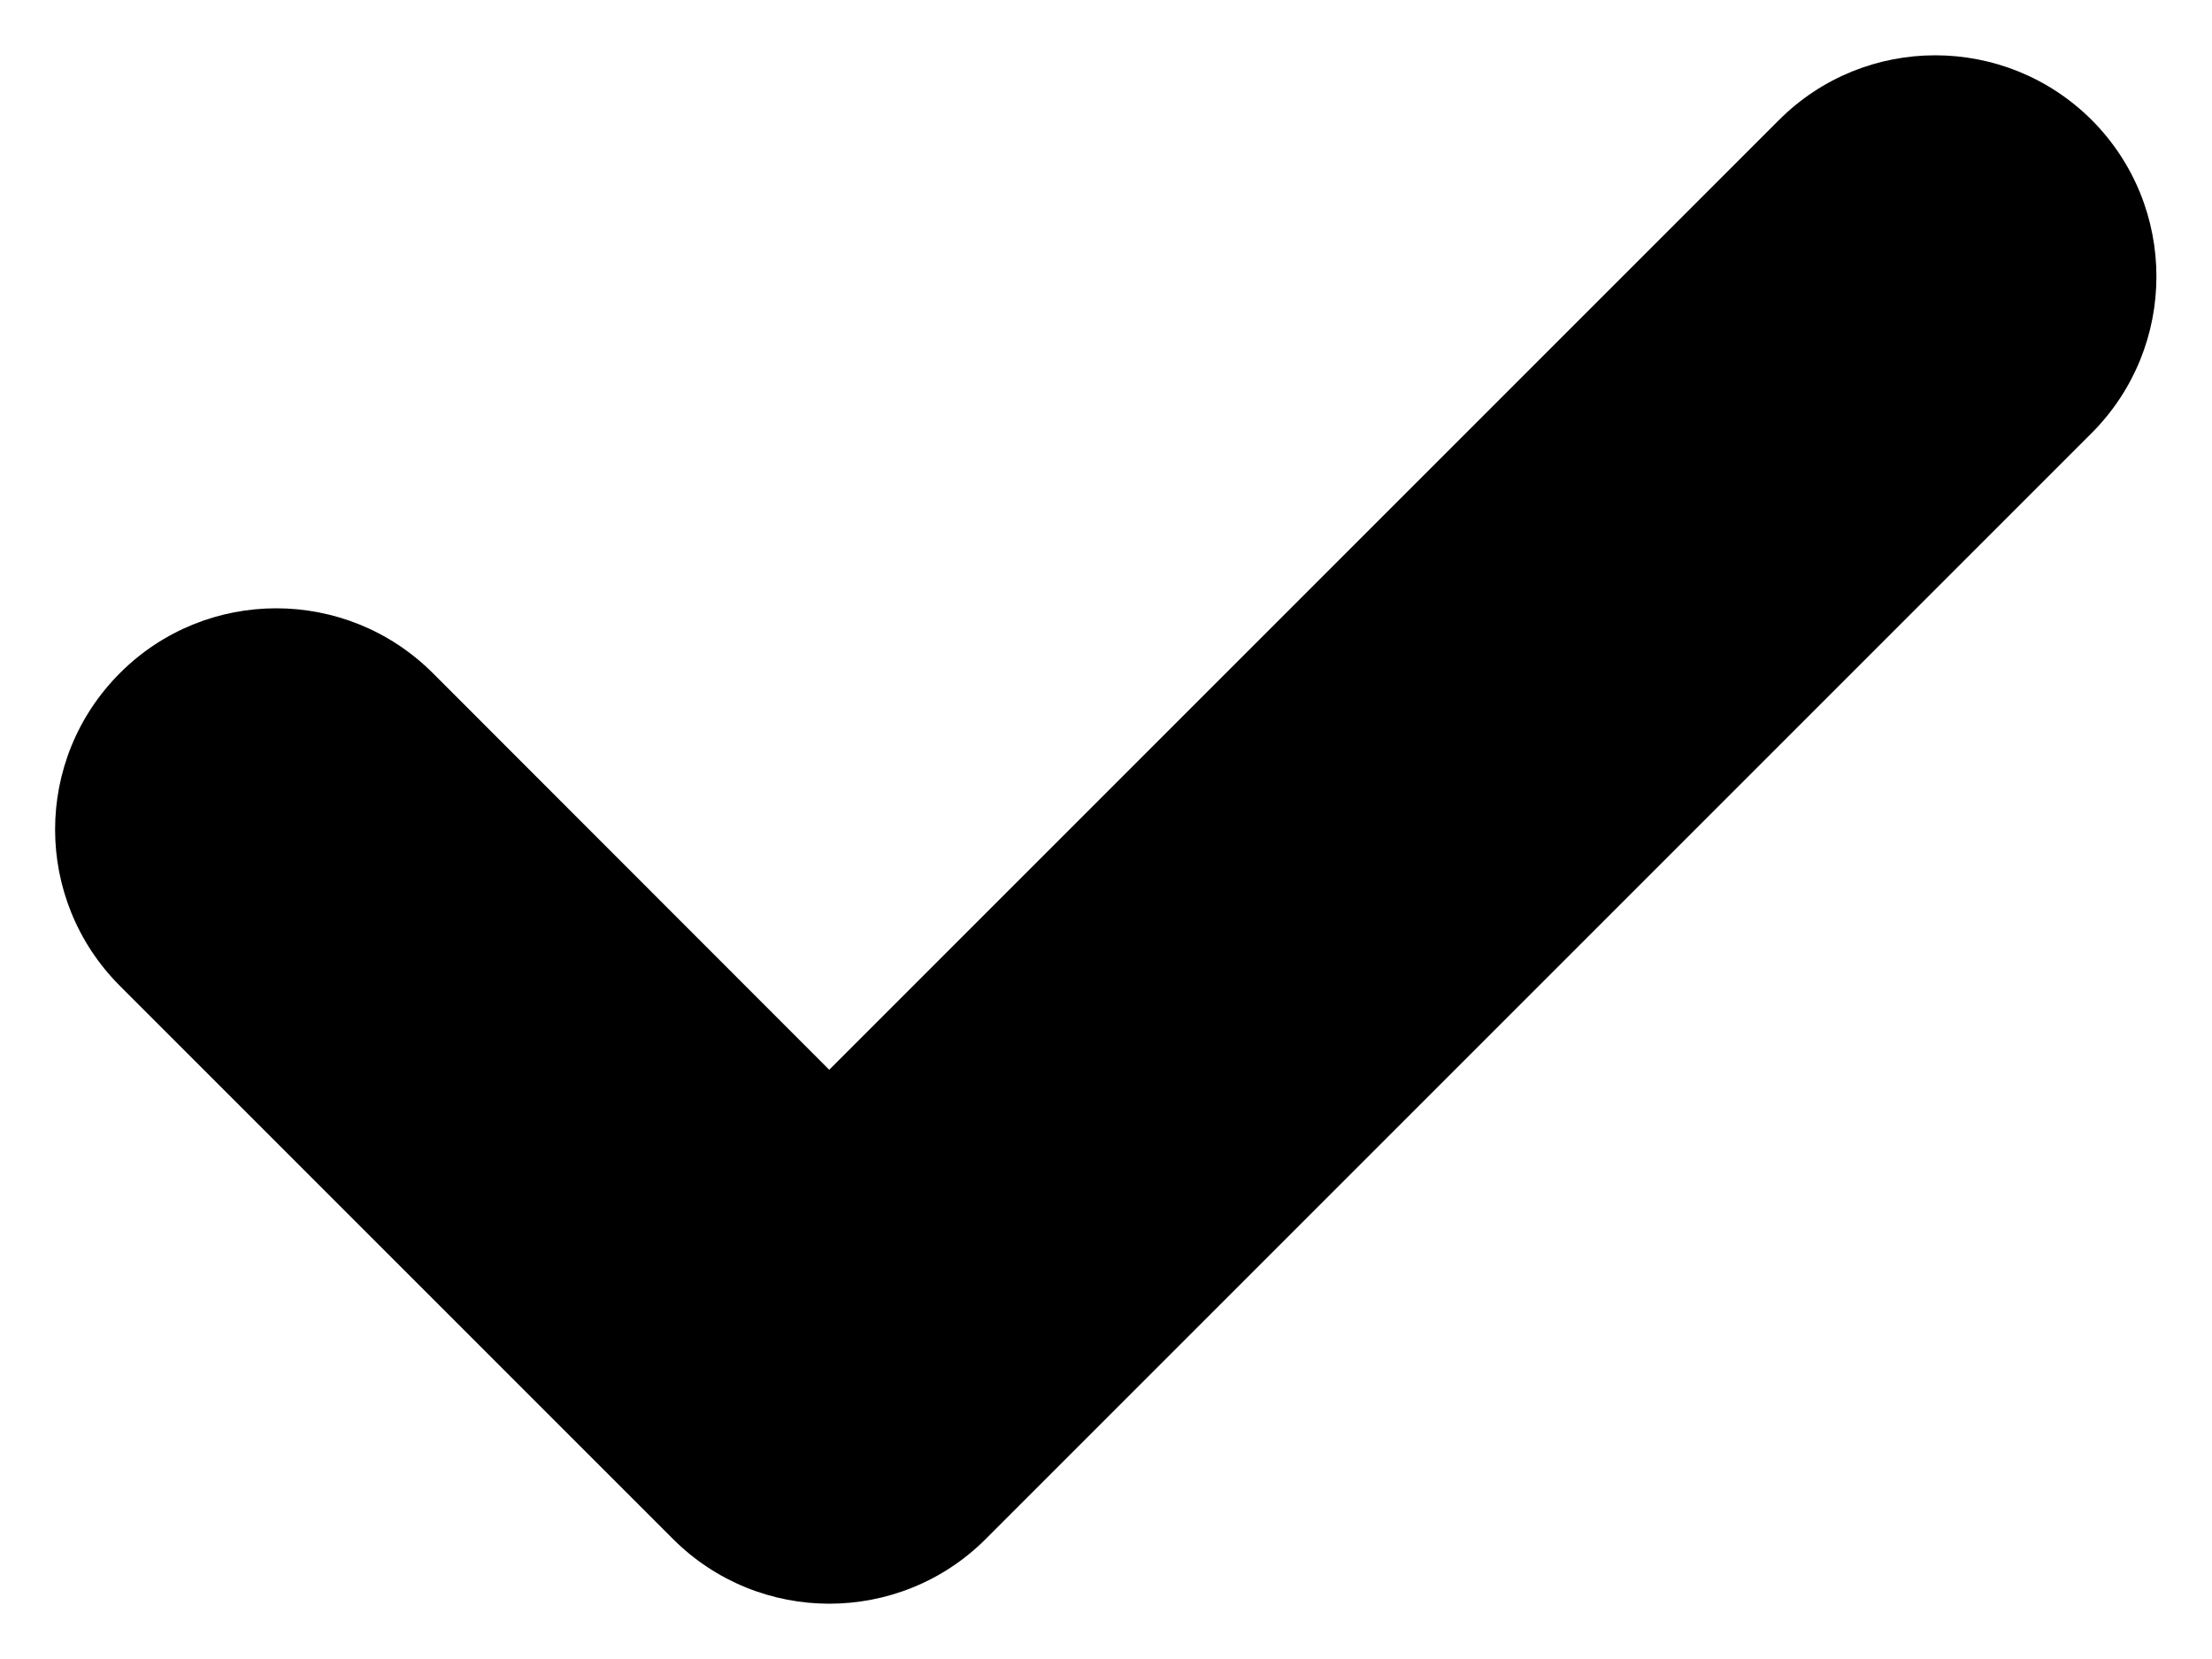
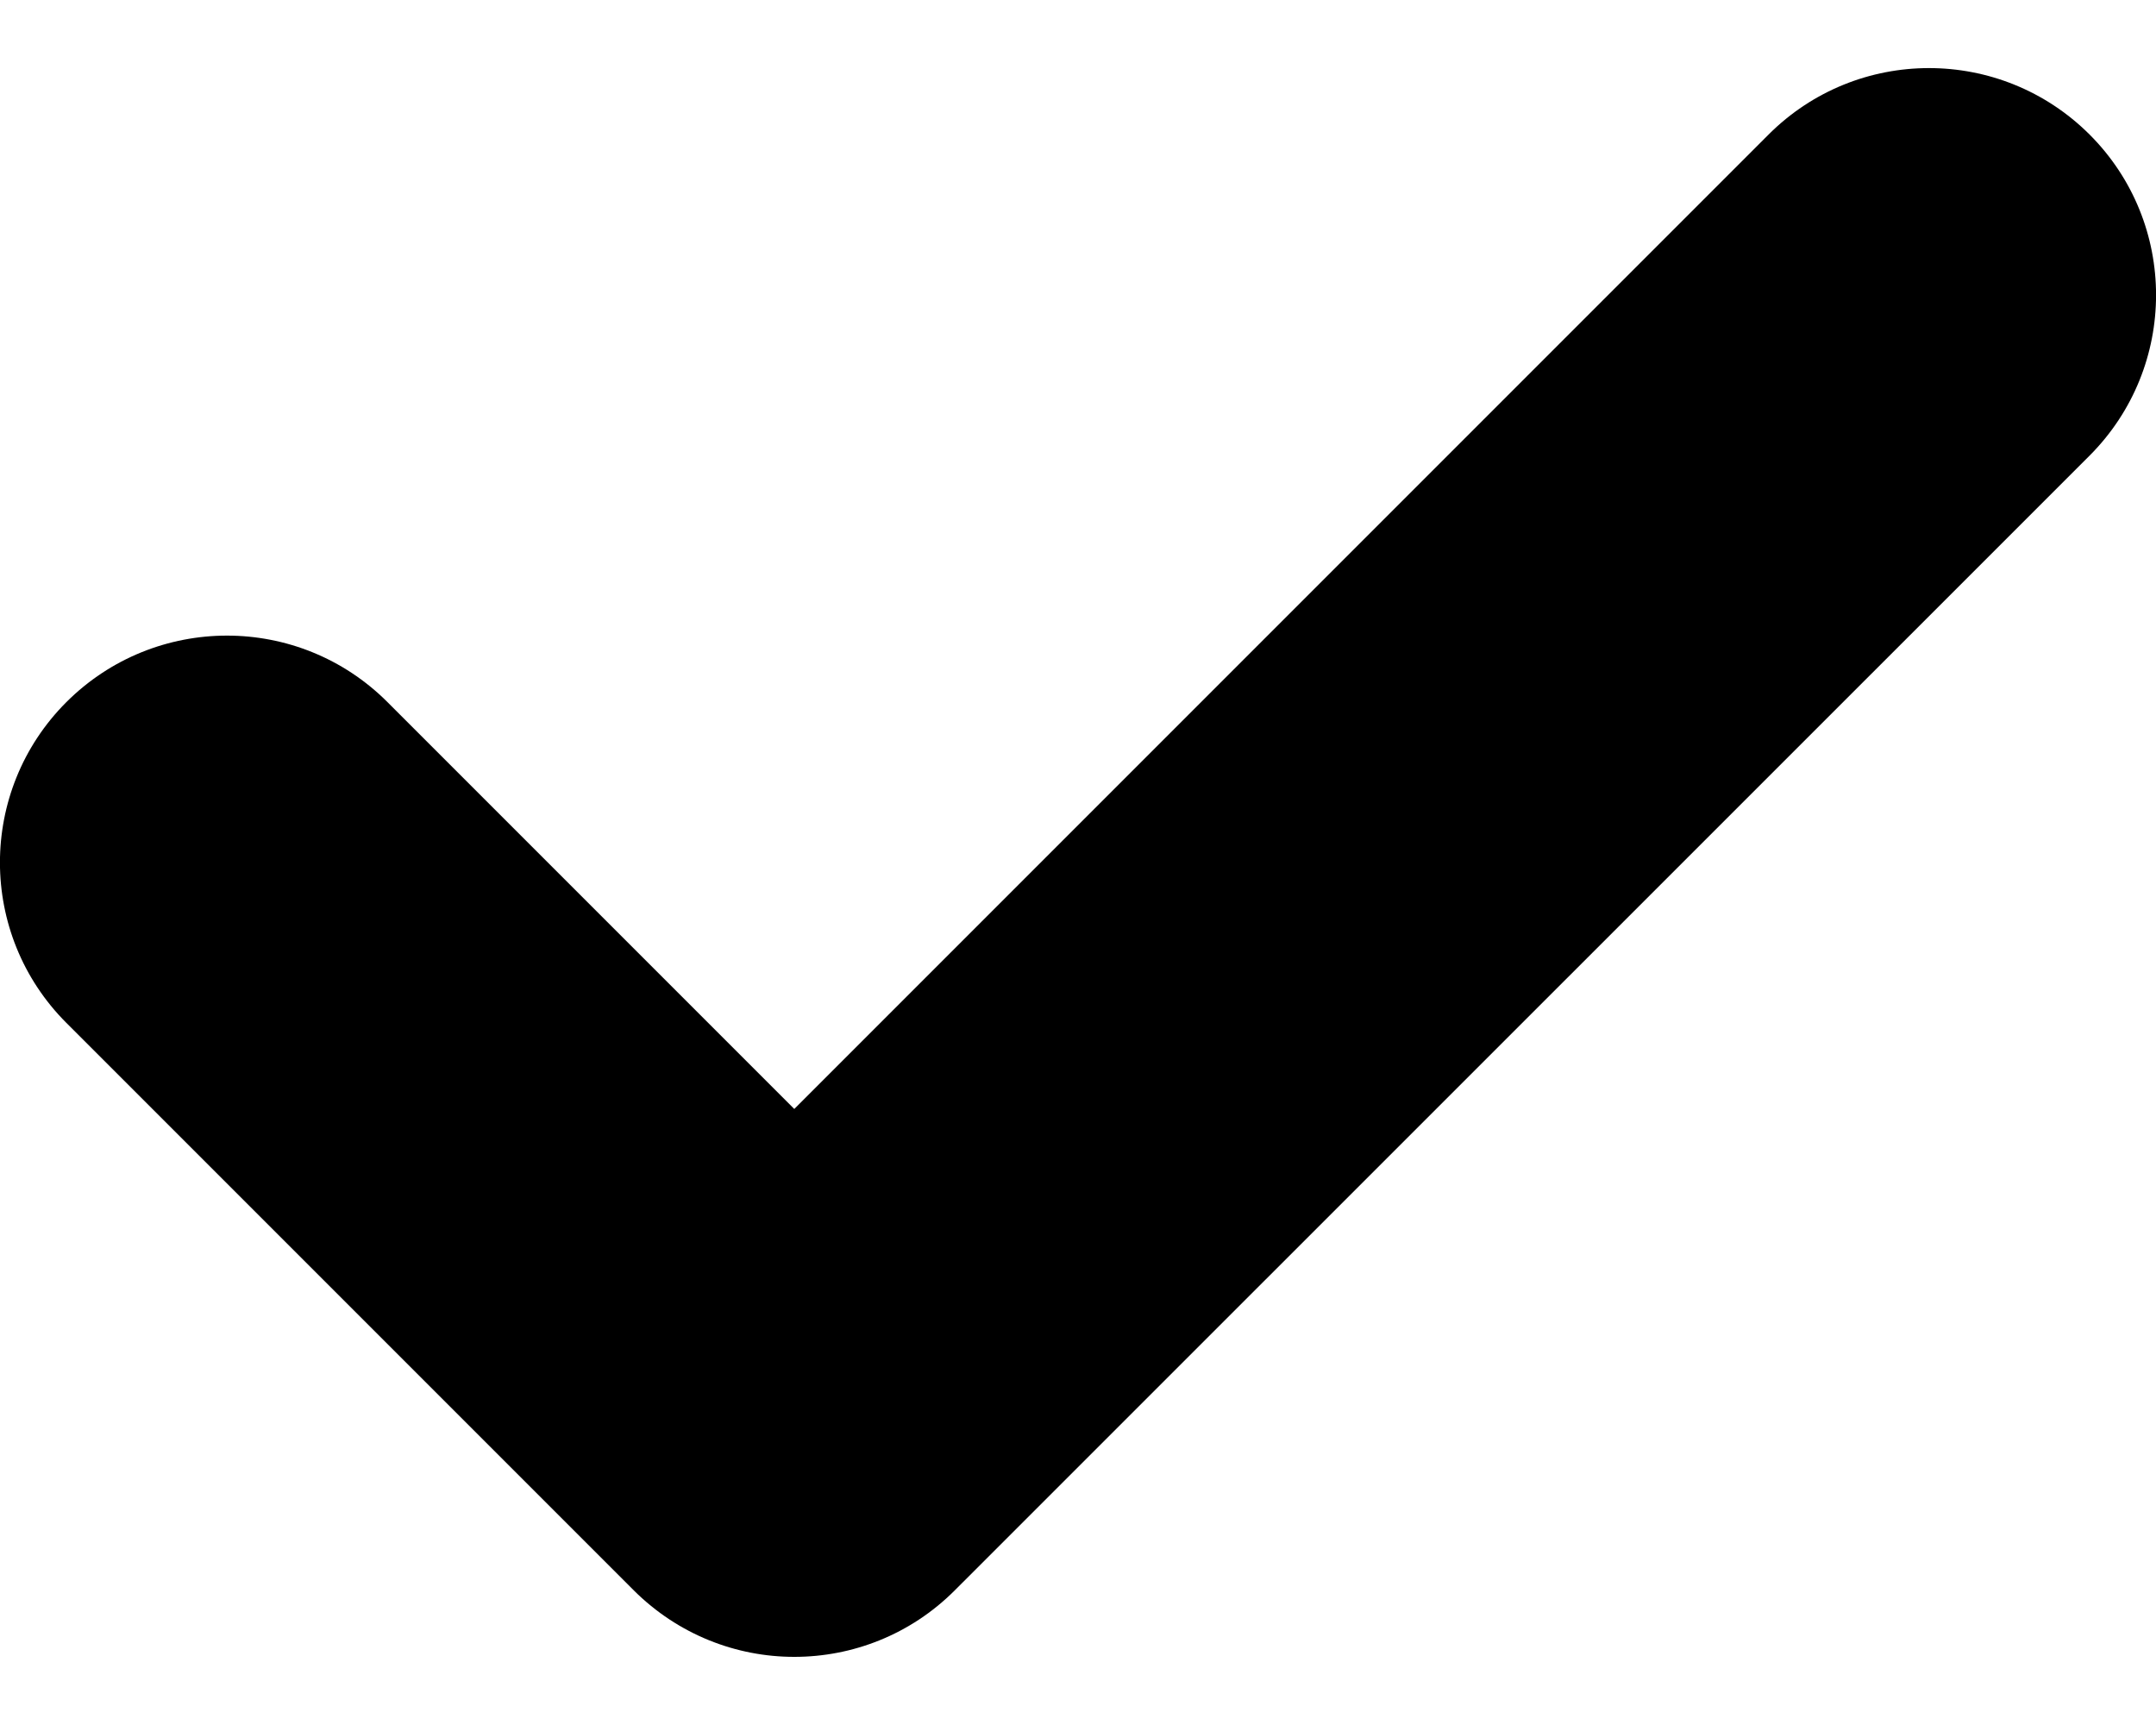
- <svg xmlns="http://www.w3.org/2000/svg" width="8" height="6" viewBox="0 0 8 6" fill="none">
-   <path d="M7.565 1.566L3.565 5.566C3.409 5.722 3.204 5.8 2.999 5.8C2.795 5.8 2.59 5.722 2.434 5.566L0.434 3.566C0.121 3.253 0.121 2.747 0.434 2.434C0.746 2.122 1.252 2.122 1.565 2.434L2.999 3.869L6.434 0.434C6.746 0.122 7.252 0.122 7.565 0.434C7.877 0.747 7.877 1.253 7.565 1.566Z" fill="currentColor" />
+ <svg xmlns="http://www.w3.org/2000/svg" width="10" height="8" viewBox="0 0 10 8" fill="none">
+   <path d="M9.692 2.113L4.428 7.376C4.223 7.581 3.954 7.684 3.684 7.684C3.415 7.684 3.146 7.581 2.94 7.376L0.308 4.744C-0.103 4.333 -0.103 3.667 0.308 3.256C0.72 2.845 1.386 2.845 1.797 3.256L3.684 5.143L8.203 0.624C8.614 0.213 9.28 0.213 9.692 0.624C10.103 1.035 10.103 1.701 9.692 2.113Z" fill="currentColor" />
</svg>
